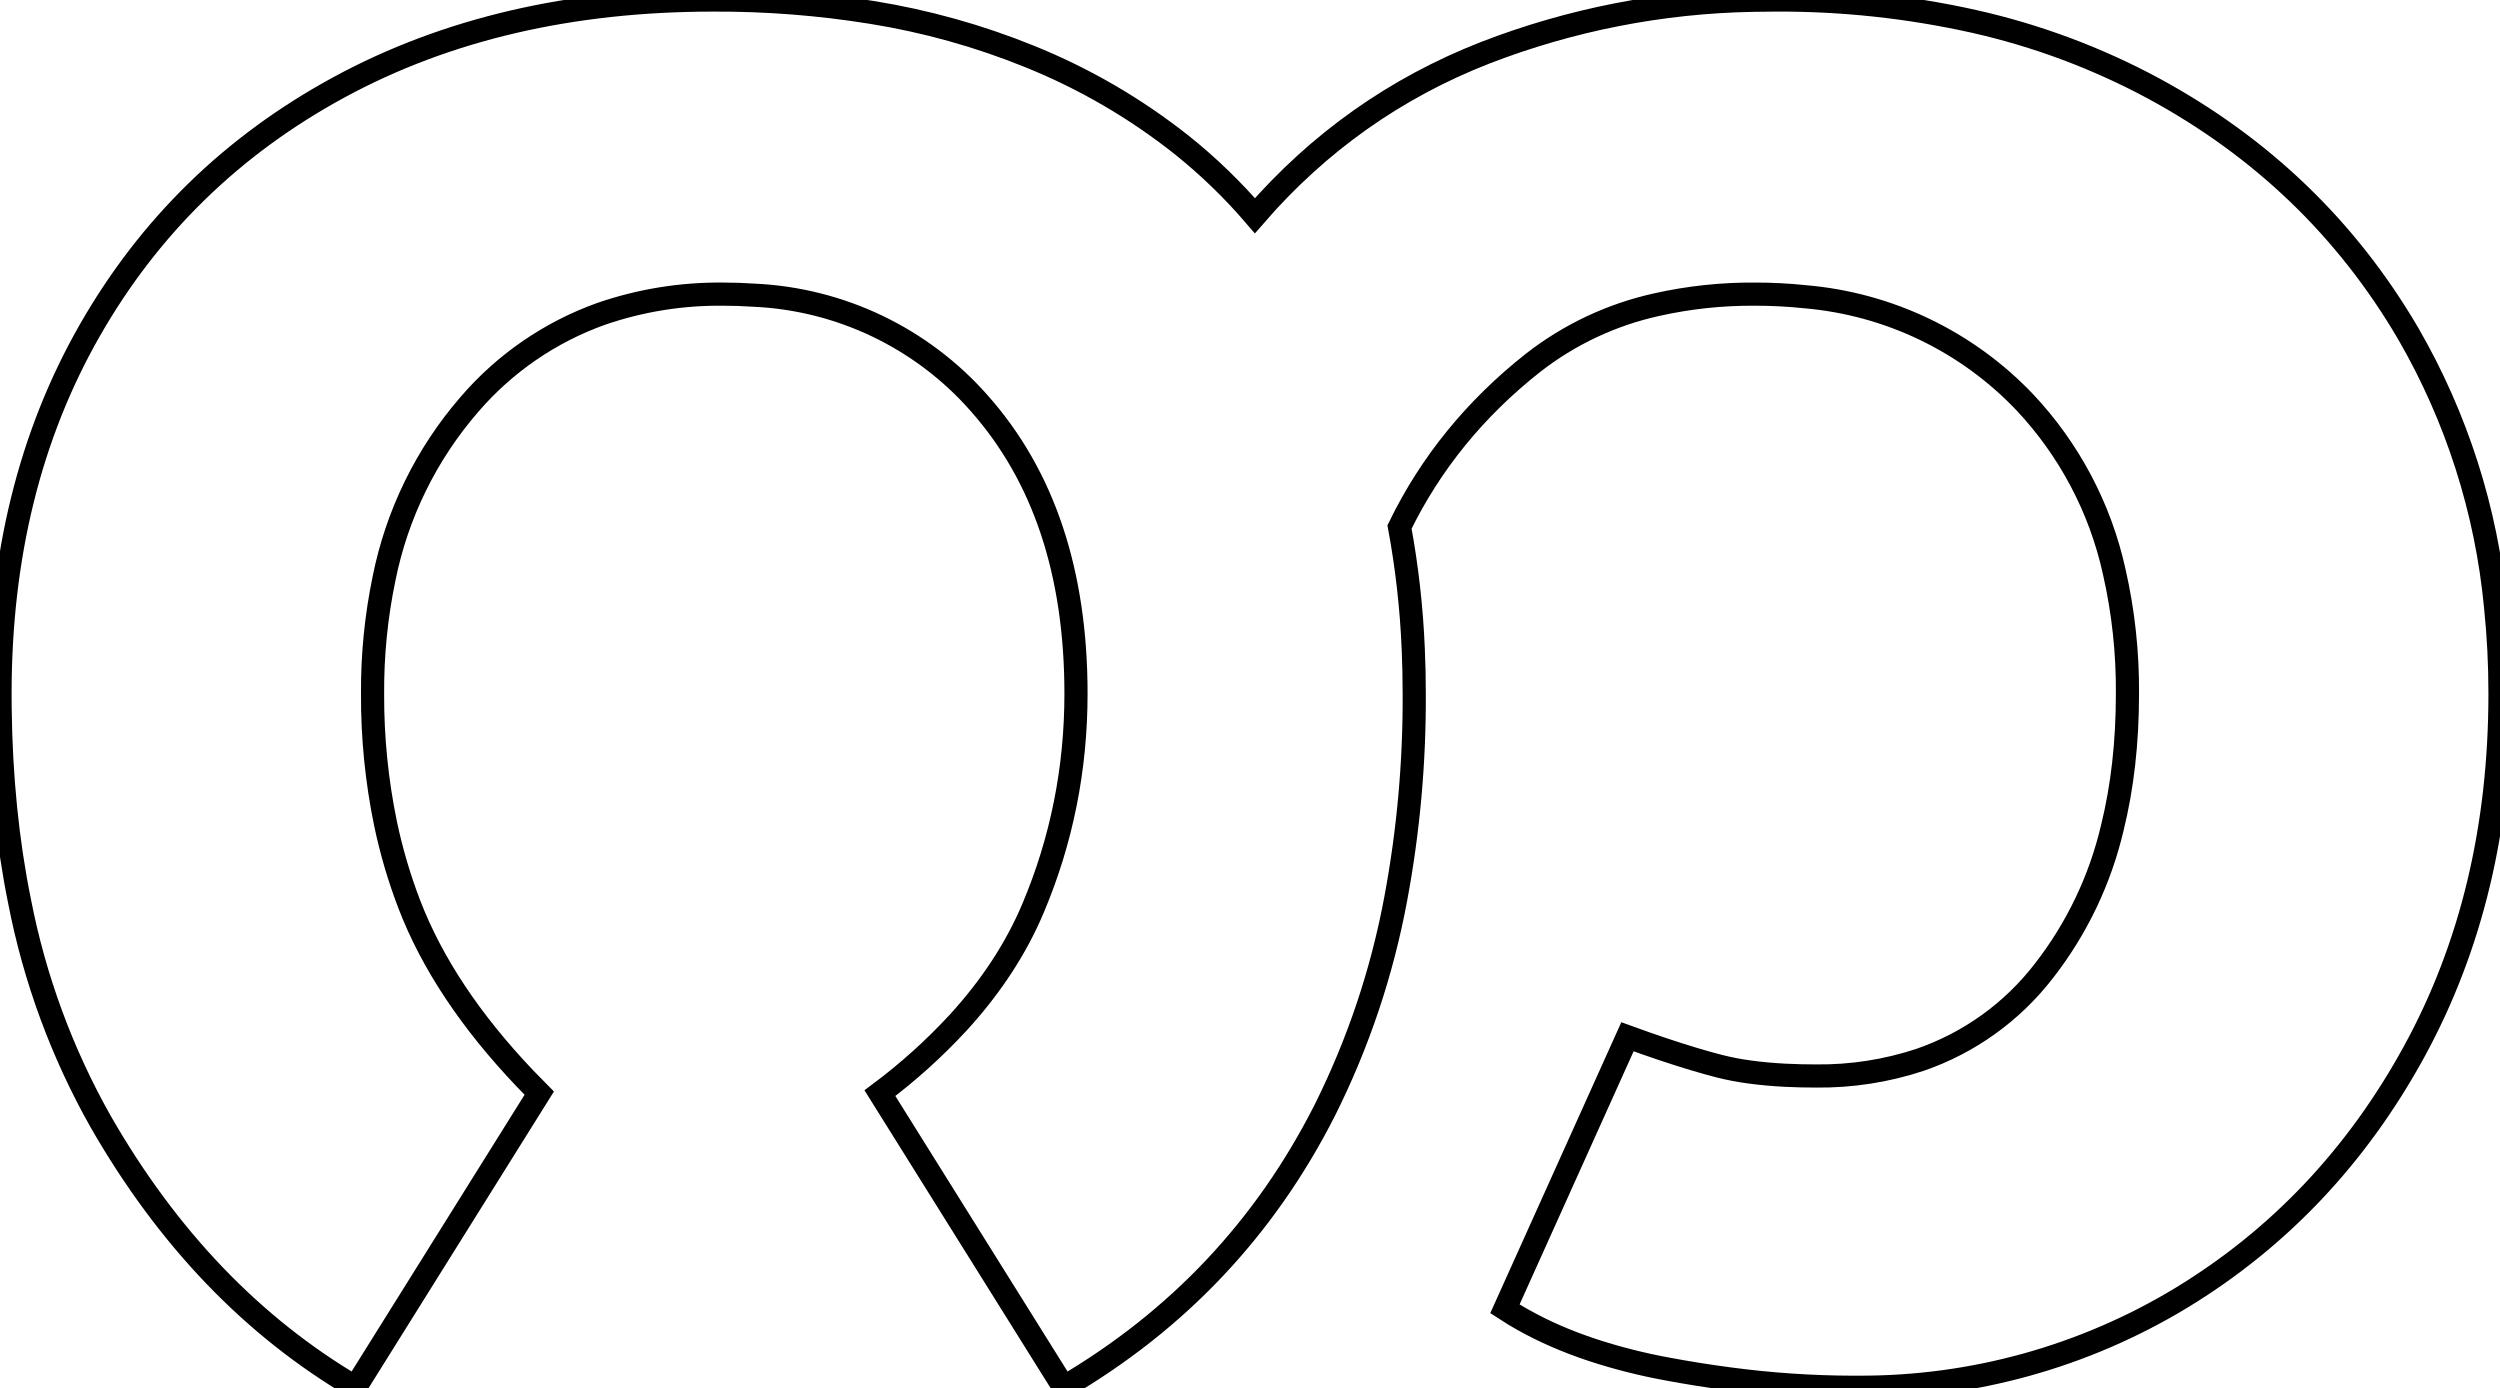
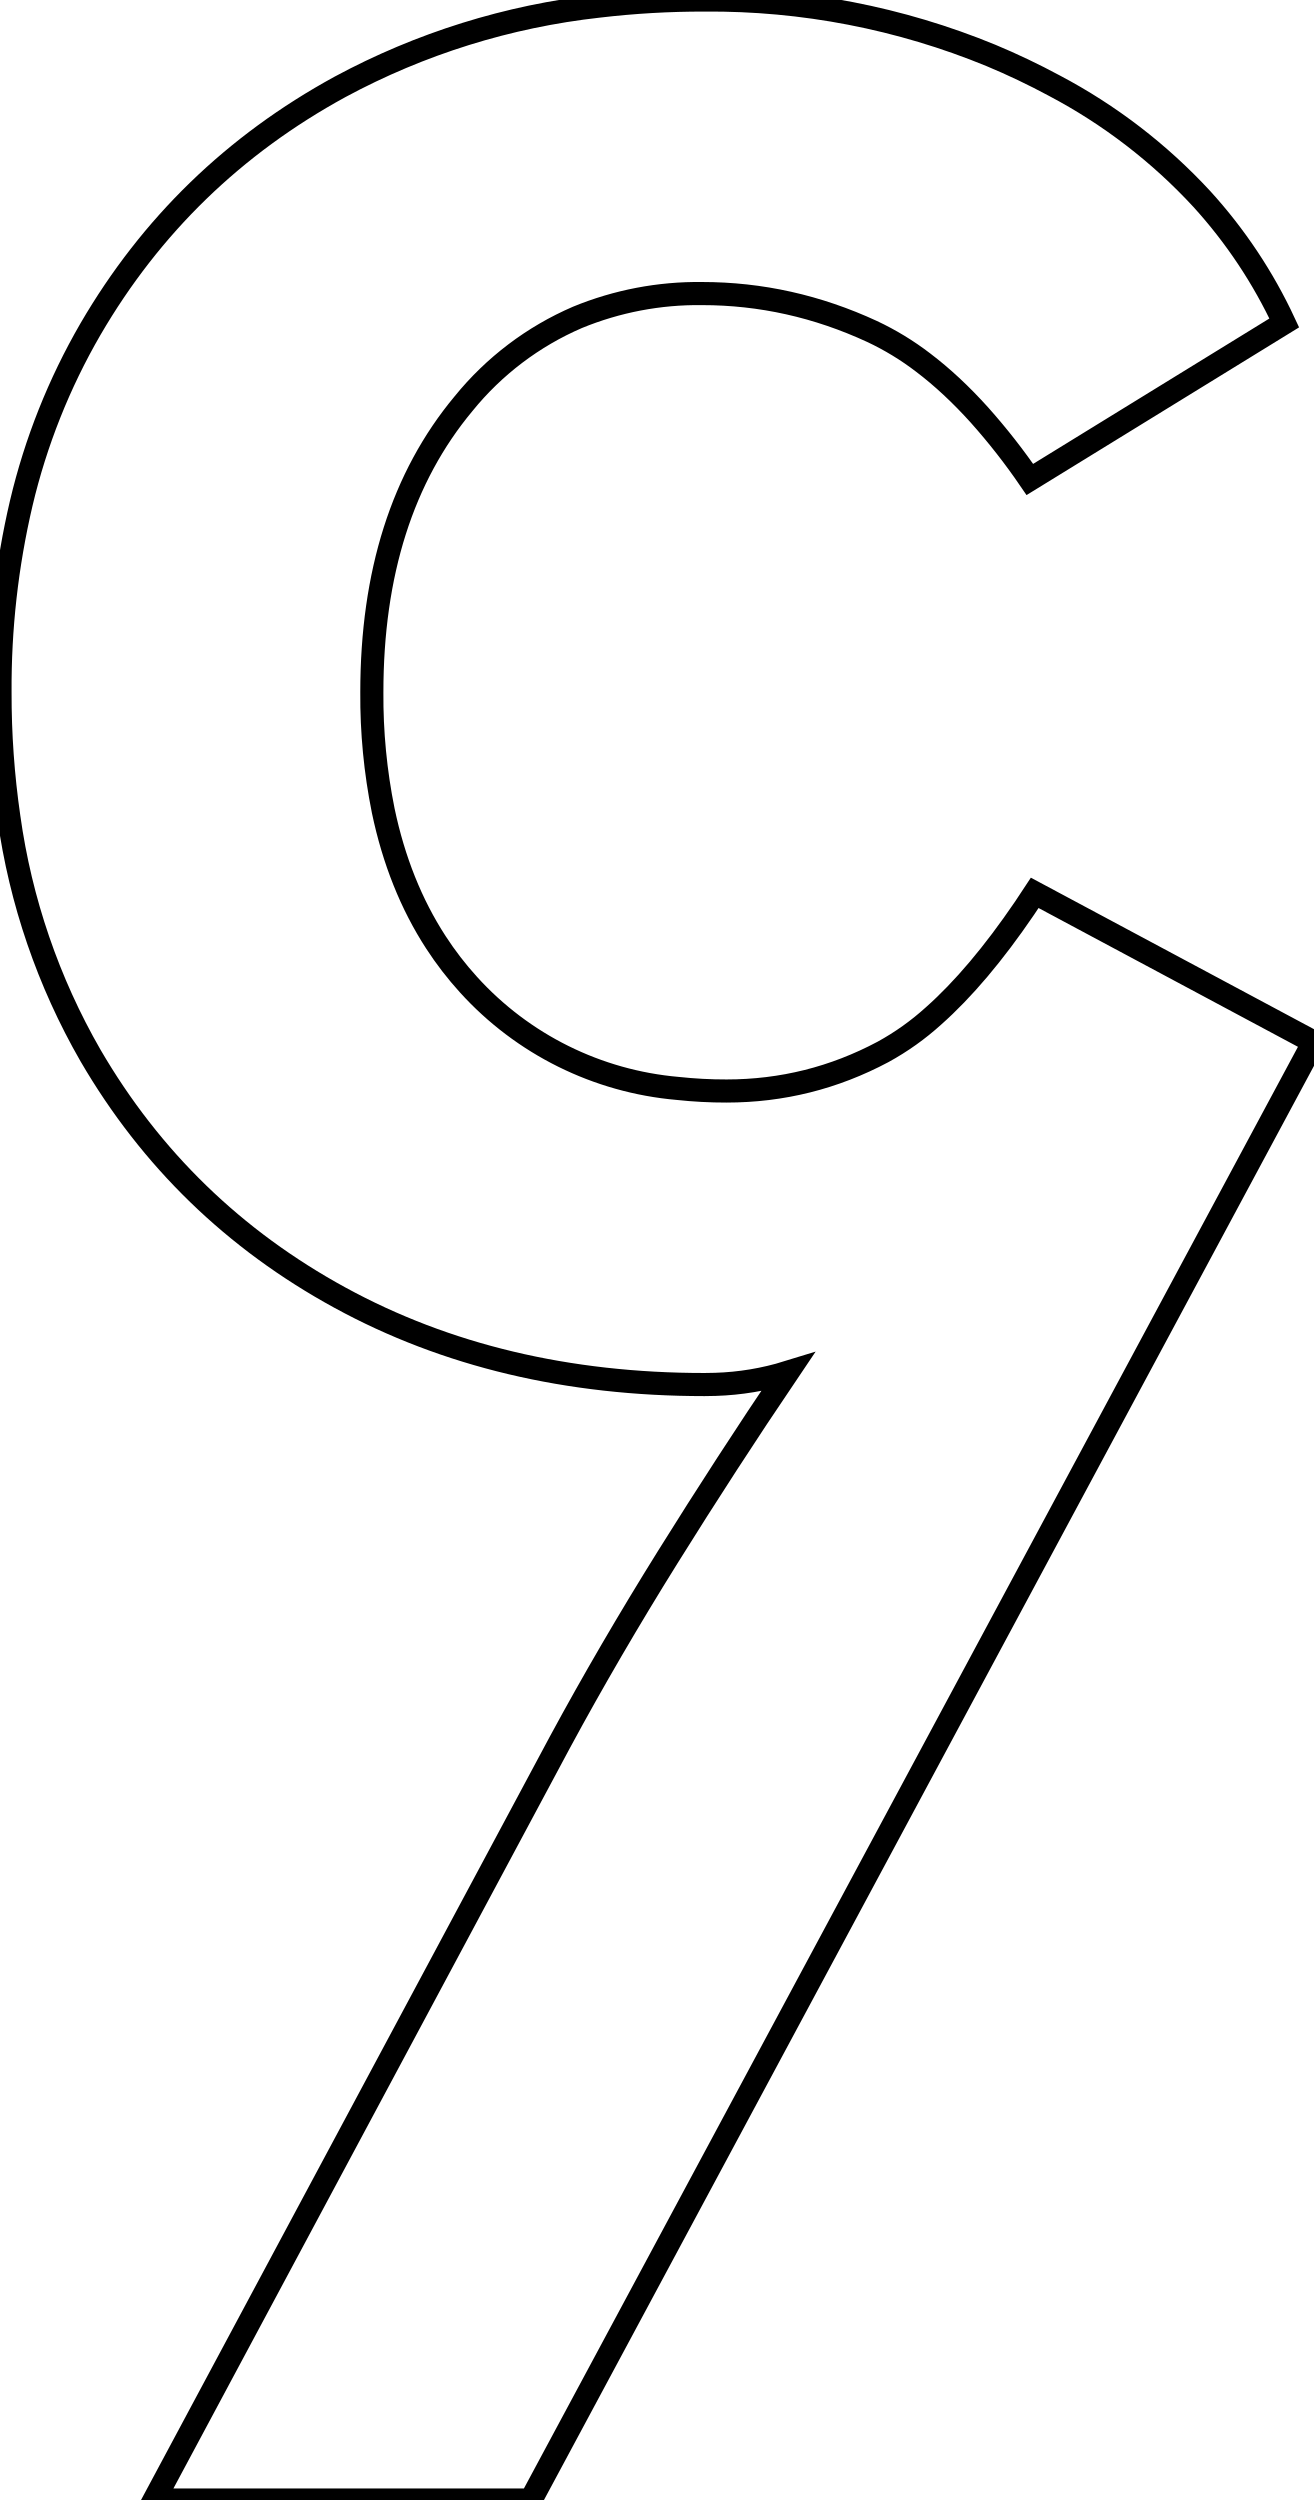
- <svg xmlns="http://www.w3.org/2000/svg" width="102.001" height="56.601" viewBox="0 0 102.001 56.601">
+ <svg xmlns="http://www.w3.org/2000/svg" width="53.701" height="102.201" viewBox="0 0 53.701 102.201">
  <g id="svgGroup" stroke-linecap="round" fill-rule="nonzero" font-size="9pt" stroke="#000" stroke-width="0.25mm" fill="none" style="stroke:#000;stroke-width:0.25mm;fill:none">
-     <path d="M 22.001 44.601 L 14.501 56.601 Q 8.201 52.901 4.101 45.751 A 29.84 29.84 0 0 1 0.799 36.78 Q 0.051 33.093 0.004 28.867 A 51.103 51.103 0 0 1 0.001 28.301 Q 0.001 19.901 3.651 13.501 Q 7.301 7.101 13.851 3.551 Q 20.401 0.001 29.101 0.001 A 39.558 39.558 0 0 1 35.571 0.506 A 29.623 29.623 0 0 1 42.001 2.301 A 25.137 25.137 0 0 1 48.219 5.918 A 22.235 22.235 0 0 1 51.201 8.801 Q 55.101 4.301 60.601 2.151 A 31.87 31.87 0 0 1 71.519 0.011 A 36.438 36.438 0 0 1 72.401 0.001 A 36.427 36.427 0 0 1 80.542 0.873 A 28.735 28.735 0 0 1 87.851 3.601 Q 94.501 7.201 98.251 13.601 A 27.405 27.405 0 0 1 101.821 24.76 A 34.2 34.2 0 0 1 102.001 28.301 Q 102.001 36.501 98.501 42.901 Q 95.001 49.301 89.001 52.951 A 25.23 25.23 0 0 1 75.832 56.6 A 29.87 29.87 0 0 1 75.601 56.601 A 38.865 38.865 0 0 1 70.583 56.262 A 46.845 46.845 0 0 1 68.001 55.851 A 23.235 23.235 0 0 1 64.982 55.084 Q 63.422 54.568 62.151 53.855 A 12.937 12.937 0 0 1 61.401 53.401 L 66.401 42.301 Q 67.913 42.851 69.118 43.212 A 28 28 0 0 0 70.151 43.501 A 10.952 10.952 0 0 0 71.425 43.743 Q 72.084 43.832 72.848 43.871 A 24.814 24.814 0 0 0 74.101 43.901 A 13.024 13.024 0 0 0 78.329 43.245 A 10.836 10.836 0 0 0 83.401 39.601 A 15.116 15.116 0 0 0 86.184 33.772 Q 86.801 31.281 86.801 28.301 A 21.676 21.676 0 0 0 86.258 23.31 A 14.684 14.684 0 0 0 82.601 16.401 A 14.012 14.012 0 0 0 73.662 12.108 A 19.279 19.279 0 0 0 71.601 12.001 A 17.761 17.761 0 0 0 67.601 12.428 A 12.618 12.618 0 0 0 62.551 14.801 Q 59.001 17.601 57.101 21.501 A 35.459 35.459 0 0 1 57.661 26.471 A 41.403 41.403 0 0 1 57.701 28.301 A 44.289 44.289 0 0 1 56.951 36.648 A 32.622 32.622 0 0 1 54.051 45.301 Q 50.401 52.501 43.401 56.601 L 35.901 44.601 A 23.508 23.508 0 0 0 39.103 41.714 Q 41.112 39.515 42.151 37.051 Q 43.901 32.901 43.901 28.301 Q 43.901 20.901 39.951 16.451 A 13.023 13.023 0 0 0 30.746 12.043 A 17.953 17.953 0 0 0 29.501 12.001 A 14.791 14.791 0 0 0 24.537 12.802 A 12.743 12.743 0 0 0 19.151 16.501 A 15.487 15.487 0 0 0 15.667 23.613 A 22.36 22.36 0 0 0 15.201 28.301 A 25.645 25.645 0 0 0 15.729 33.6 A 21.576 21.576 0 0 0 16.701 36.901 Q 18.083 40.496 21.421 44.006 A 32.902 32.902 0 0 0 22.001 44.601 Z" vector-effect="non-scaling-stroke" />
+     <path d="M 21.701 102.201 L 6.301 102.201 L 22.901 71.201 Q 24.901 67.501 27.301 63.651 Q 29.701 59.801 32.201 56.101 A 11.175 11.175 0 0 1 29.248 56.593 A 12.699 12.699 0 0 1 28.801 56.601 Q 20.401 56.601 13.901 53.051 Q 7.401 49.501 3.701 43.151 A 26.996 26.996 0 0 1 0.362 33.404 A 34.9 34.9 0 0 1 0.001 28.301 A 33.013 33.013 0 0 1 0.869 20.571 A 26.226 26.226 0 0 1 3.701 13.451 Q 7.401 7.101 13.901 3.551 A 29.008 29.008 0 0 1 24.472 0.251 A 36.484 36.484 0 0 1 28.801 0.001 A 30.121 30.121 0 0 1 40.512 2.267 A 29 29 0 0 1 43.101 3.501 A 22.476 22.476 0 0 1 49.133 8.137 A 20.163 20.163 0 0 1 52.501 13.201 L 42.101 19.601 A 25.805 25.805 0 0 0 40.039 16.965 Q 38.904 15.705 37.736 14.82 A 11.359 11.359 0 0 0 35.651 13.551 Q 32.301 12.001 28.701 12.001 A 12.963 12.963 0 0 0 23.609 12.973 A 12.223 12.223 0 0 0 18.951 16.501 Q 15.201 21.001 15.201 28.301 A 23.619 23.619 0 0 0 15.667 33.142 Q 16.306 36.191 17.819 38.522 A 13.51 13.51 0 0 0 19.151 40.251 A 13.064 13.064 0 0 0 27.703 44.495 A 18.288 18.288 0 0 0 29.701 44.601 Q 33.101 44.601 36.101 43.001 A 10.802 10.802 0 0 0 38.163 41.532 Q 39.986 39.915 41.881 37.131 A 39.856 39.856 0 0 0 42.301 36.501 L 53.701 42.601 L 21.701 102.201 Z" vector-effect="non-scaling-stroke" />
  </g>
</svg>
